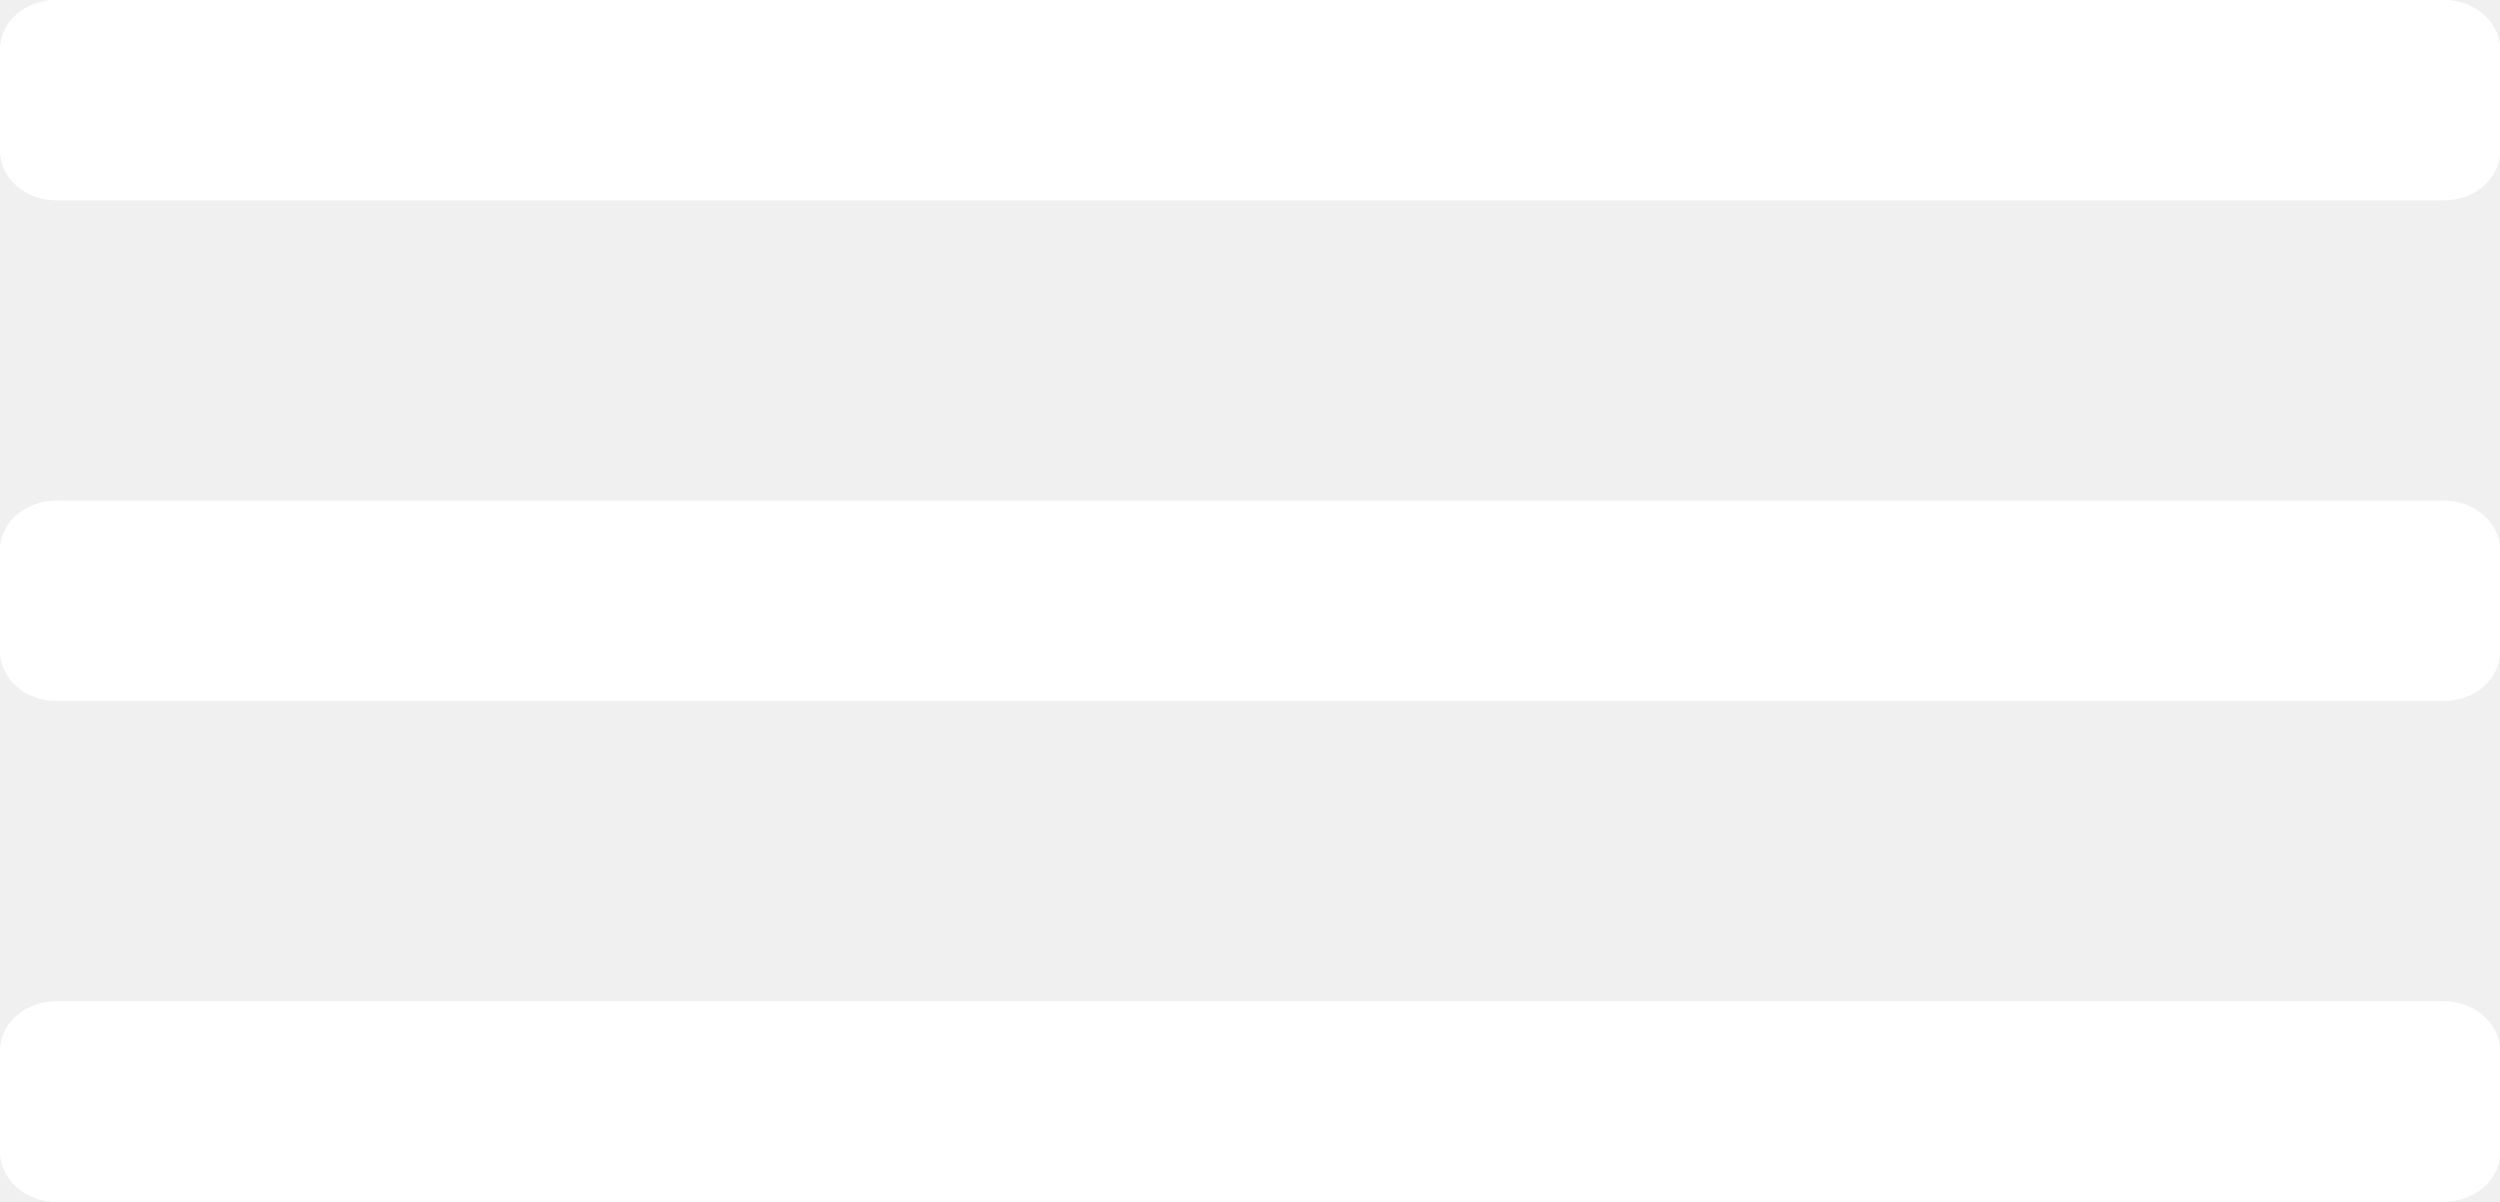
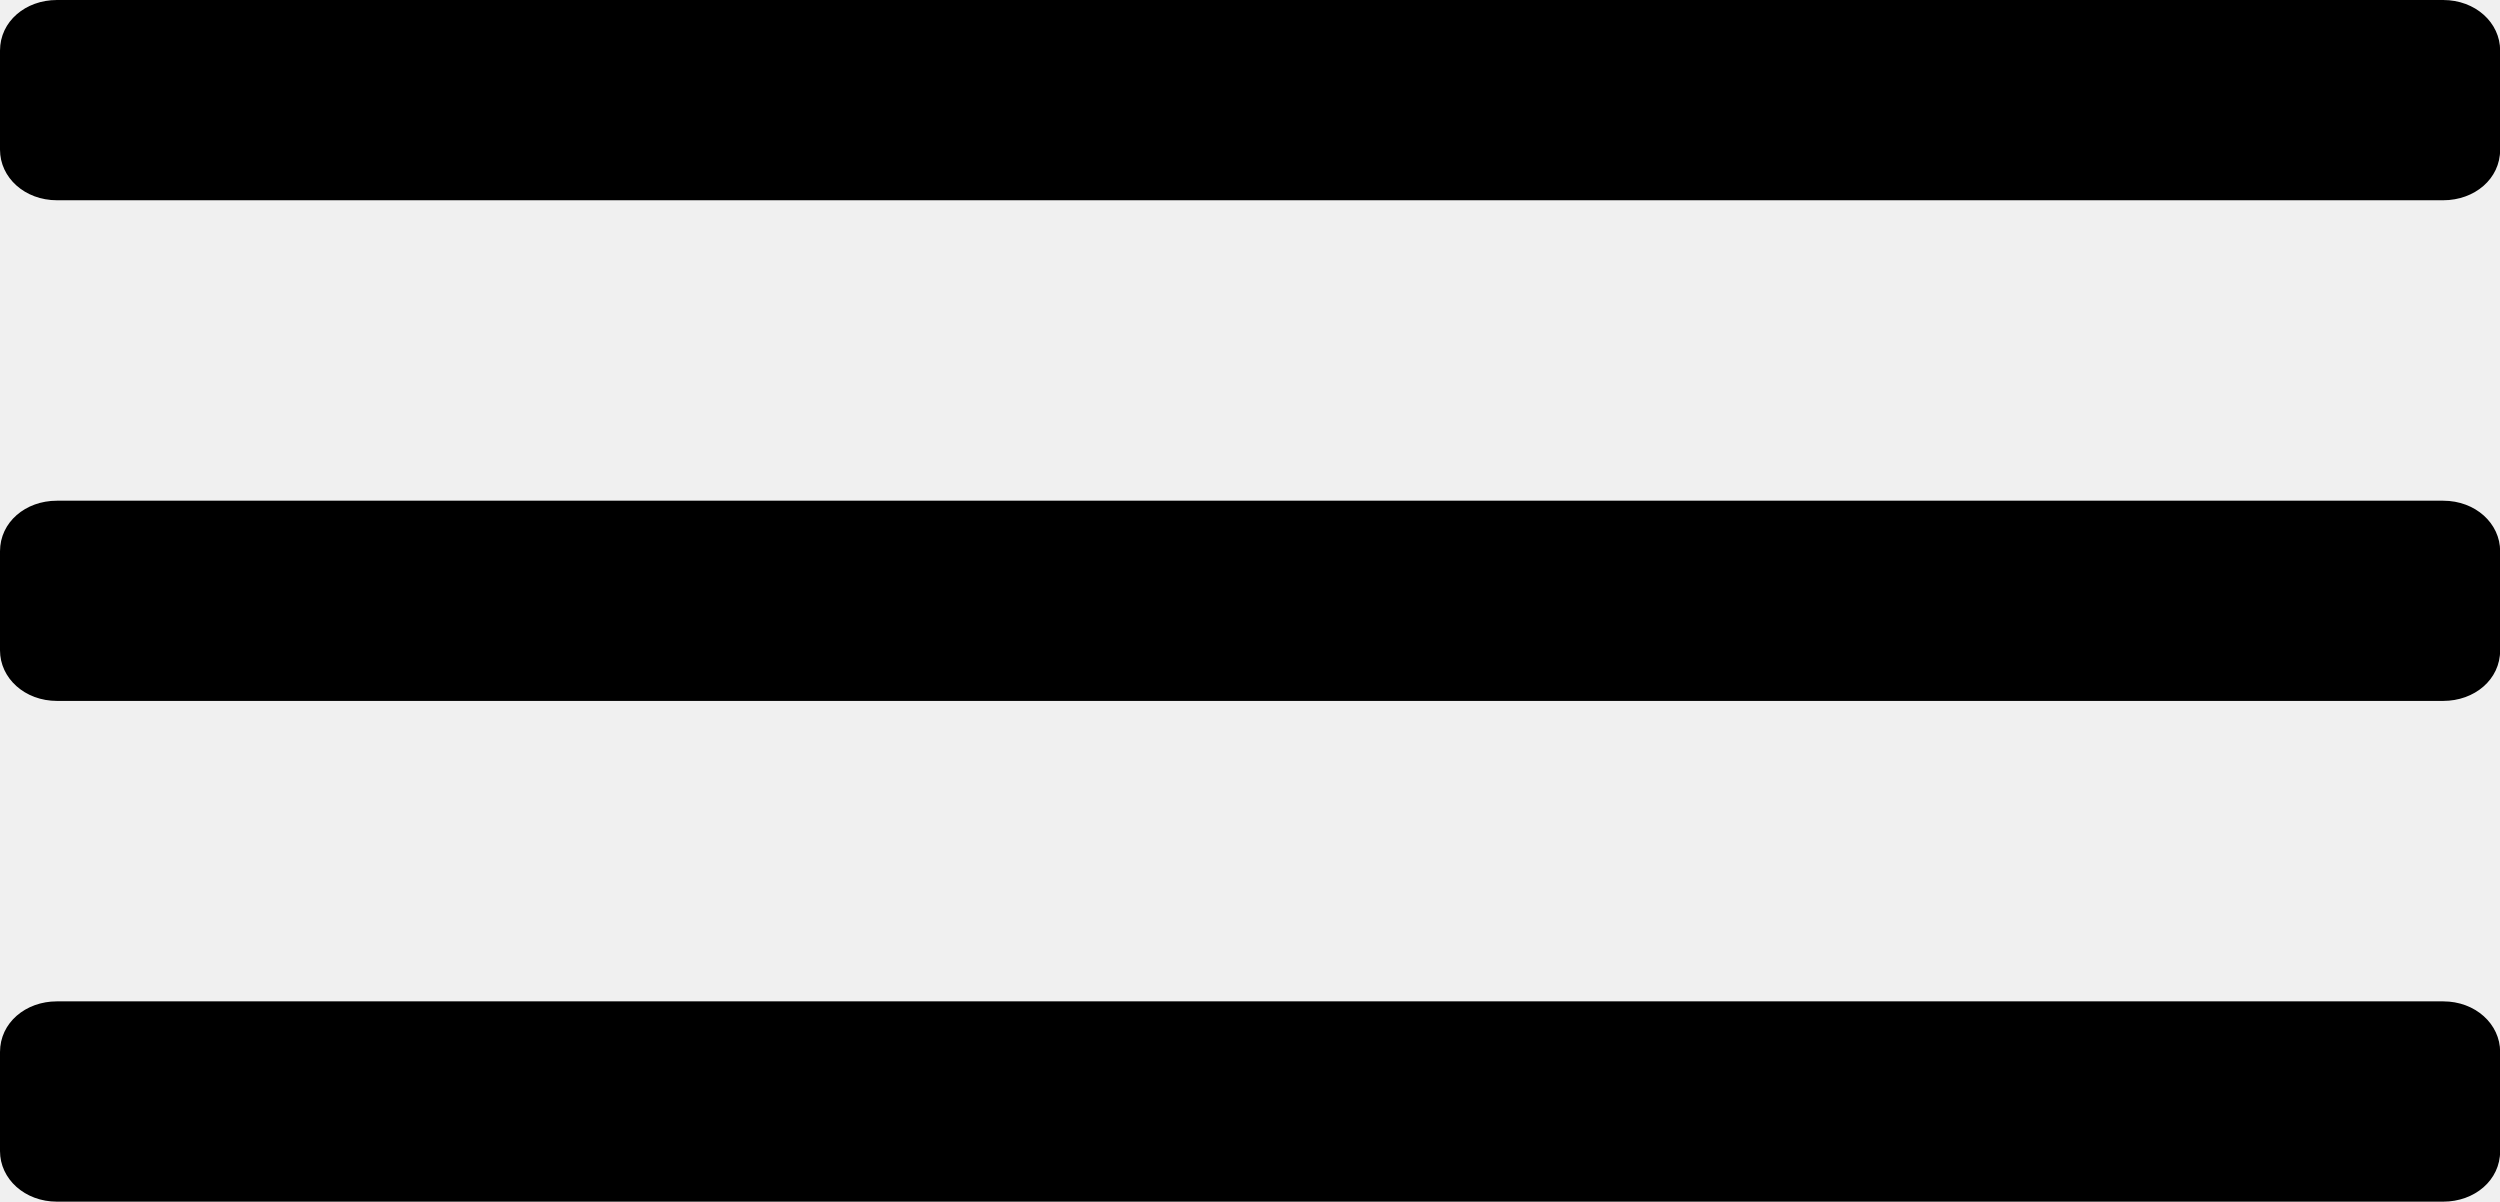
<svg xmlns="http://www.w3.org/2000/svg" version="1.0" id="Layer_1" x="0px" y="0px" width="49.945px" height="24.007px" viewBox="0 0 49.945 24.007" enable-background="new 0 0 49.945 24.007" xml:space="preserve">
  <g id="miu">
    <g id="editor_list_view_hambuger_menu_glyph">
      <g>
-         <path id="path-1" fill="#FFFFFF" d="M1.137,0C0.51,0,0,0.428,0,1.01v1.981c0,0.558,0.494,1.01,1.139,1.01h47.671 c0.628,0,1.138-0.428,1.138-1.01V1.01c0-0.558-0.494-1.01-1.138-1.01H1.137z M1.137,10.003C0.51,10.003,0,10.431,0,11.013v1.98 c0,0.557,0.494,1.01,1.139,1.01h47.671c0.628,0,1.138-0.428,1.138-1.01v-1.98c0-0.558-0.494-1.01-1.138-1.01H1.137z M1.137,20.005C0.51,20.005,0,20.434,0,21.016v1.981c0,0.557,0.494,1.01,1.139,1.01h47.671c0.628,0,1.138-0.428,1.138-1.01 v-1.981c0-0.558-0.494-1.011-1.138-1.011H1.137z" />
+         <path fill="#ffffff" id="path-1" d="M1.137,0C0.51,0,0,0.428,0,1.01v1.981c0,0.558,0.494,1.01,1.139,1.01h47.671 c0.628,0,1.138-0.428,1.138-1.01V1.01c0-0.558-0.494-1.01-1.138-1.01H1.137z M1.137,10.003C0.51,10.003,0,10.431,0,11.013v1.98 c0,0.557,0.494,1.01,1.139,1.01h47.671c0.628,0,1.138-0.428,1.138-1.01v-1.98c0-0.558-0.494-1.01-1.138-1.01H1.137z M1.137,20.005C0.51,20.005,0,20.434,0,21.016v1.981c0,0.557,0.494,1.01,1.139,1.01h47.671c0.628,0,1.138-0.428,1.138-1.01 v-1.981c0-0.558-0.494-1.011-1.138-1.011H1.137z" />
      </g>
      <g>
-         <path id="path-1_1_" fill="#FFFFFF" d="M1.137,0C0.51,0,0,0.428,0,1.01v1.981c0,0.558,0.494,1.01,1.139,1.01h47.671 c0.628,0,1.138-0.428,1.138-1.01V1.01c0-0.558-0.494-1.01-1.138-1.01H1.137z M1.137,10.003C0.51,10.003,0,10.431,0,11.013v1.98 c0,0.557,0.494,1.01,1.139,1.01h47.671c0.628,0,1.138-0.428,1.138-1.01v-1.98c0-0.558-0.494-1.01-1.138-1.01H1.137z M1.137,20.005C0.51,20.005,0,20.434,0,21.016v1.981c0,0.557,0.494,1.01,1.139,1.01h47.671c0.628,0,1.138-0.428,1.138-1.01 v-1.981c0-0.558-0.494-1.011-1.138-1.011H1.137z" />
+         <path id="path-1_1_" d="M1.137,0C0.51,0,0,0.428,0,1.01v1.981c0,0.558,0.494,1.01,1.139,1.01h47.671 c0.628,0,1.138-0.428,1.138-1.01V1.01c0-0.558-0.494-1.01-1.138-1.01H1.137z M1.137,10.003C0.51,10.003,0,10.431,0,11.013v1.98 c0,0.557,0.494,1.01,1.139,1.01h47.671c0.628,0,1.138-0.428,1.138-1.01v-1.98c0-0.558-0.494-1.01-1.138-1.01H1.137z M1.137,20.005C0.51,20.005,0,20.434,0,21.016v1.981c0,0.557,0.494,1.01,1.139,1.01h47.671c0.628,0,1.138-0.428,1.138-1.01 v-1.981c0-0.558-0.494-1.011-1.138-1.011H1.137z" />
      </g>
    </g>
  </g>
</svg>
